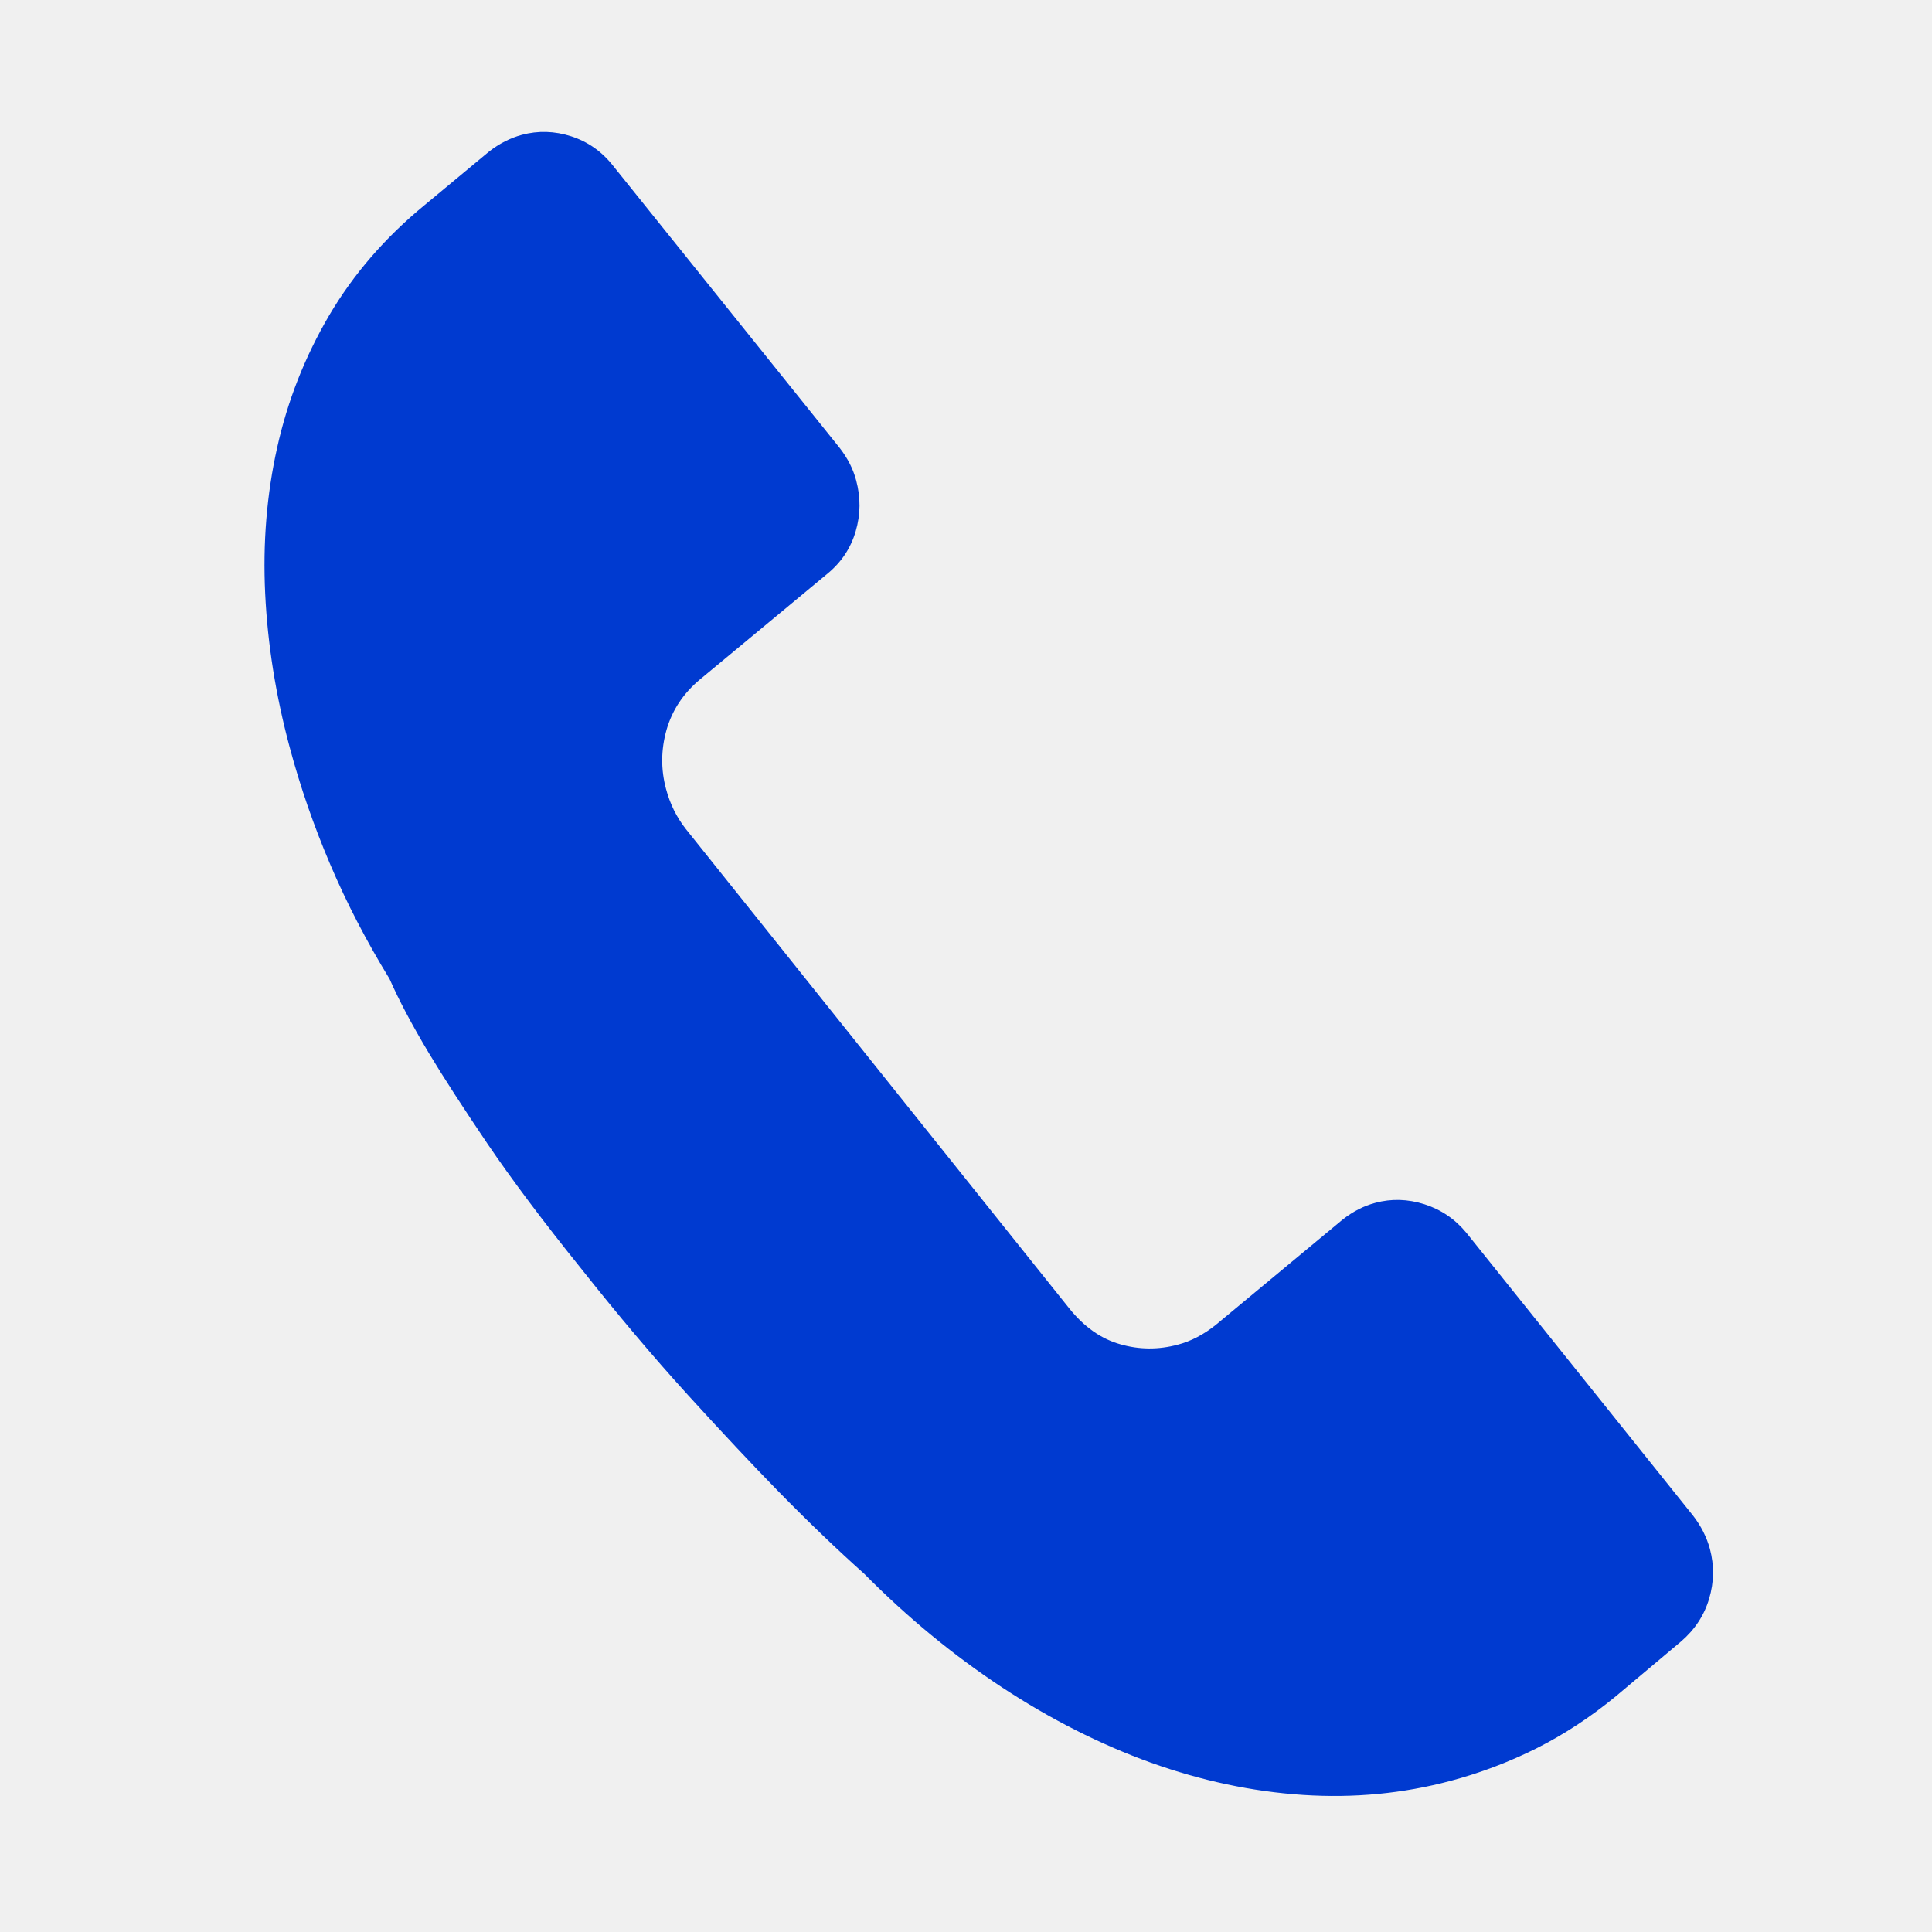
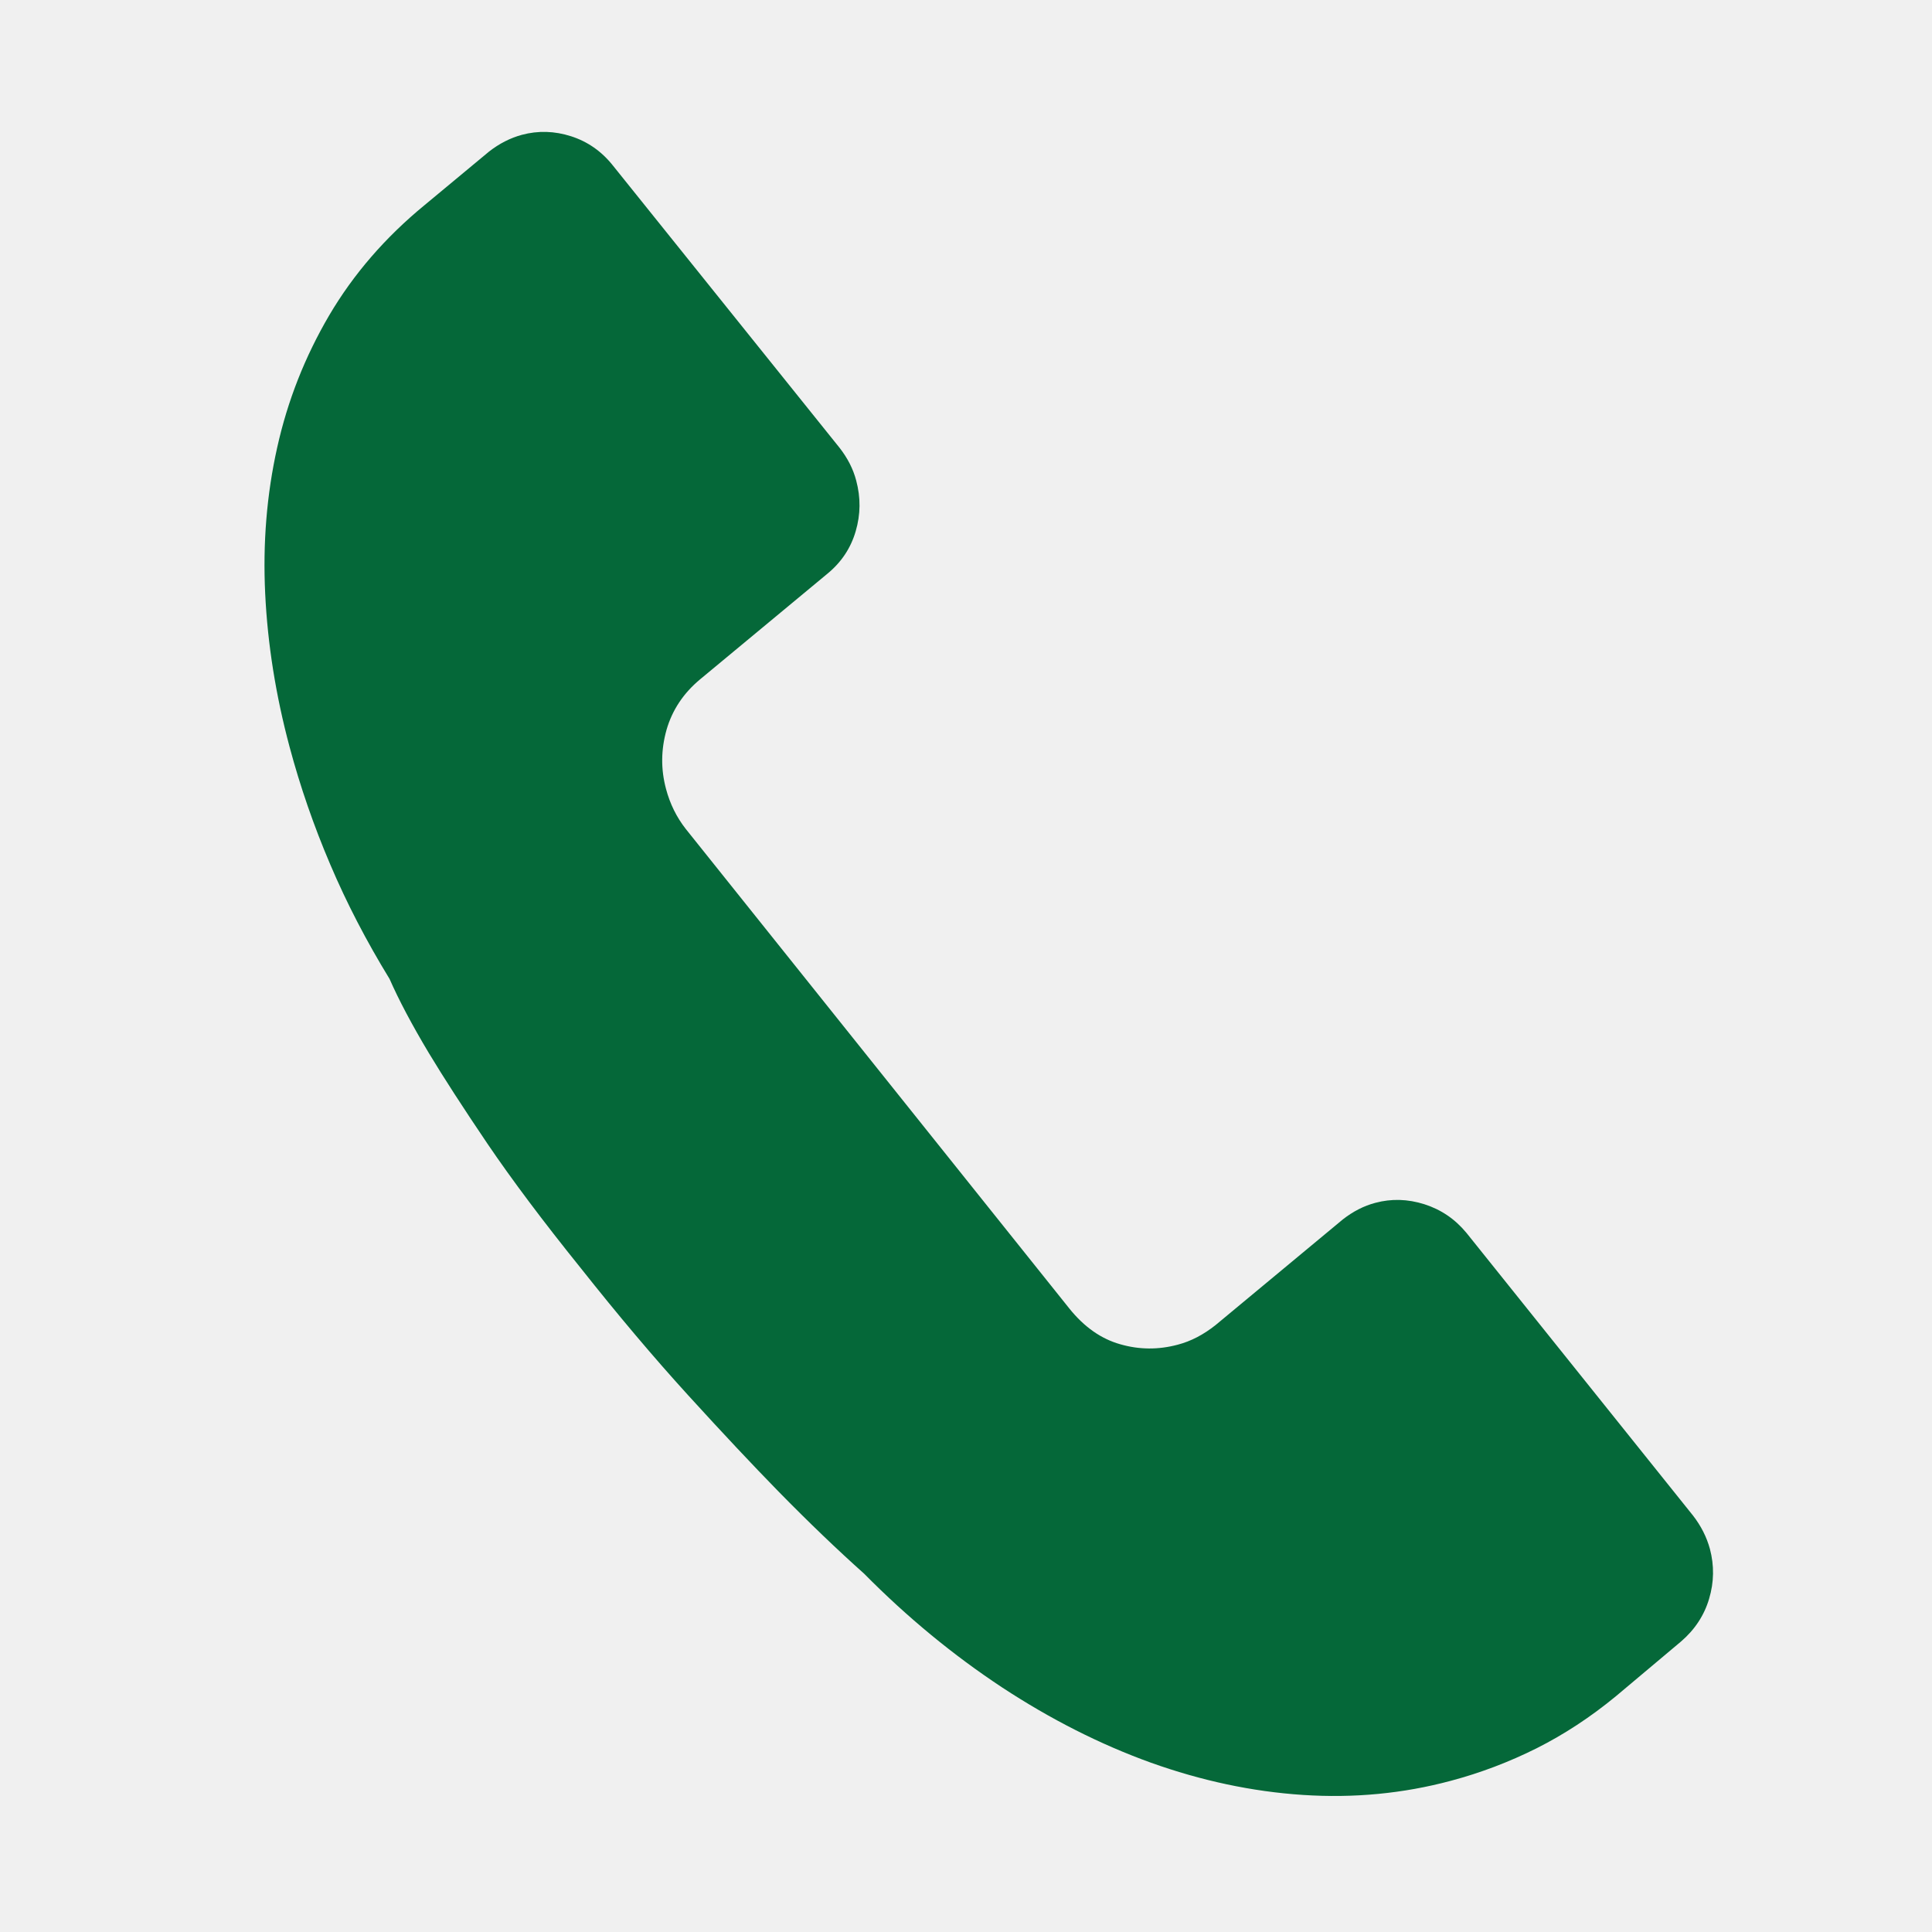
<svg xmlns="http://www.w3.org/2000/svg" width="19" height="19" viewBox="0 0 19 19" fill="none">
  <g clip-path="url(#clip0_120_4029)">
-     <path d="M16.65 14.905C16.729 15.007 16.784 15.116 16.816 15.233C16.859 15.396 16.857 15.559 16.808 15.723C16.76 15.886 16.667 16.027 16.532 16.143L15.893 16.68C15.642 16.887 15.382 17.057 15.112 17.193C14.842 17.328 14.561 17.435 14.268 17.513C13.798 17.639 13.313 17.685 12.813 17.652C12.312 17.619 11.813 17.512 11.316 17.334C10.82 17.155 10.332 16.908 9.854 16.594C9.377 16.279 8.924 15.907 8.498 15.476C8.238 15.244 7.957 14.975 7.656 14.668C7.401 14.407 7.105 14.092 6.768 13.722C6.431 13.352 6.079 12.935 5.713 12.473C5.341 12.011 5.035 11.603 4.794 11.248C4.554 10.893 4.362 10.596 4.218 10.357C4.051 10.078 3.922 9.834 3.831 9.627C3.605 9.258 3.41 8.883 3.248 8.502C3.085 8.12 2.952 7.735 2.848 7.346C2.712 6.838 2.632 6.336 2.608 5.839C2.584 5.341 2.623 4.862 2.726 4.401C2.828 3.941 2.999 3.508 3.237 3.102C3.476 2.696 3.789 2.334 4.178 2.015L4.809 1.491C4.91 1.412 5.018 1.357 5.132 1.326C5.292 1.283 5.454 1.288 5.616 1.34C5.778 1.392 5.915 1.487 6.026 1.626L8.256 4.403C8.335 4.504 8.39 4.611 8.42 4.725C8.465 4.893 8.464 5.059 8.415 5.225C8.367 5.39 8.274 5.53 8.136 5.643L6.886 6.68C6.721 6.817 6.611 6.983 6.555 7.177C6.5 7.372 6.498 7.566 6.55 7.759C6.589 7.906 6.654 8.037 6.744 8.152L10.516 12.868C10.662 13.05 10.829 13.167 11.017 13.22C11.204 13.274 11.393 13.275 11.583 13.224C11.713 13.19 11.837 13.125 11.956 13.03L13.206 11.992C13.306 11.914 13.412 11.859 13.526 11.829C13.683 11.787 13.844 11.791 14.008 11.843C14.171 11.895 14.309 11.988 14.422 12.125L16.65 14.905Z" fill="#003AD0" />
+     <path d="M16.65 14.905C16.729 15.007 16.784 15.116 16.816 15.233C16.859 15.396 16.857 15.559 16.808 15.723C16.76 15.886 16.667 16.027 16.532 16.143L15.893 16.68C15.642 16.887 15.382 17.057 15.112 17.193C14.842 17.328 14.561 17.435 14.268 17.513C13.798 17.639 13.313 17.685 12.813 17.652C12.312 17.619 11.813 17.512 11.316 17.334C10.82 17.155 10.332 16.908 9.854 16.594C9.377 16.279 8.924 15.907 8.498 15.476C8.238 15.244 7.957 14.975 7.656 14.668C7.401 14.407 7.105 14.092 6.768 13.722C6.431 13.352 6.079 12.935 5.713 12.473C5.341 12.011 5.035 11.603 4.794 11.248C4.554 10.893 4.362 10.596 4.218 10.357C4.051 10.078 3.922 9.834 3.831 9.627C3.605 9.258 3.41 8.883 3.248 8.502C3.085 8.12 2.952 7.735 2.848 7.346C2.712 6.838 2.632 6.336 2.608 5.839C2.584 5.341 2.623 4.862 2.726 4.401C2.828 3.941 2.999 3.508 3.237 3.102C3.476 2.696 3.789 2.334 4.178 2.015L4.809 1.491C4.91 1.412 5.018 1.357 5.132 1.326C5.292 1.283 5.454 1.288 5.616 1.34C5.778 1.392 5.915 1.487 6.026 1.626L8.256 4.403C8.335 4.504 8.39 4.611 8.42 4.725C8.465 4.893 8.464 5.059 8.415 5.225C8.367 5.39 8.274 5.53 8.136 5.643L6.886 6.68C6.721 6.817 6.611 6.983 6.555 7.177C6.5 7.372 6.498 7.566 6.55 7.759C6.589 7.906 6.654 8.037 6.744 8.152L10.516 12.868C10.662 13.05 10.829 13.167 11.017 13.22C11.204 13.274 11.393 13.275 11.583 13.224C11.713 13.19 11.837 13.125 11.956 13.03L13.206 11.992C13.306 11.914 13.412 11.859 13.526 11.829C13.683 11.787 13.844 11.791 14.008 11.843C14.171 11.895 14.309 11.988 14.422 12.125L16.65 14.905Z" fill="#056839" />
  </g>
  <defs>
    <clipPath id="clip0_120_4029">
      <rect width="18" height="18" fill="white" transform="translate(0.355469 0.512024)" />
    </clipPath>
  </defs>
</svg>
